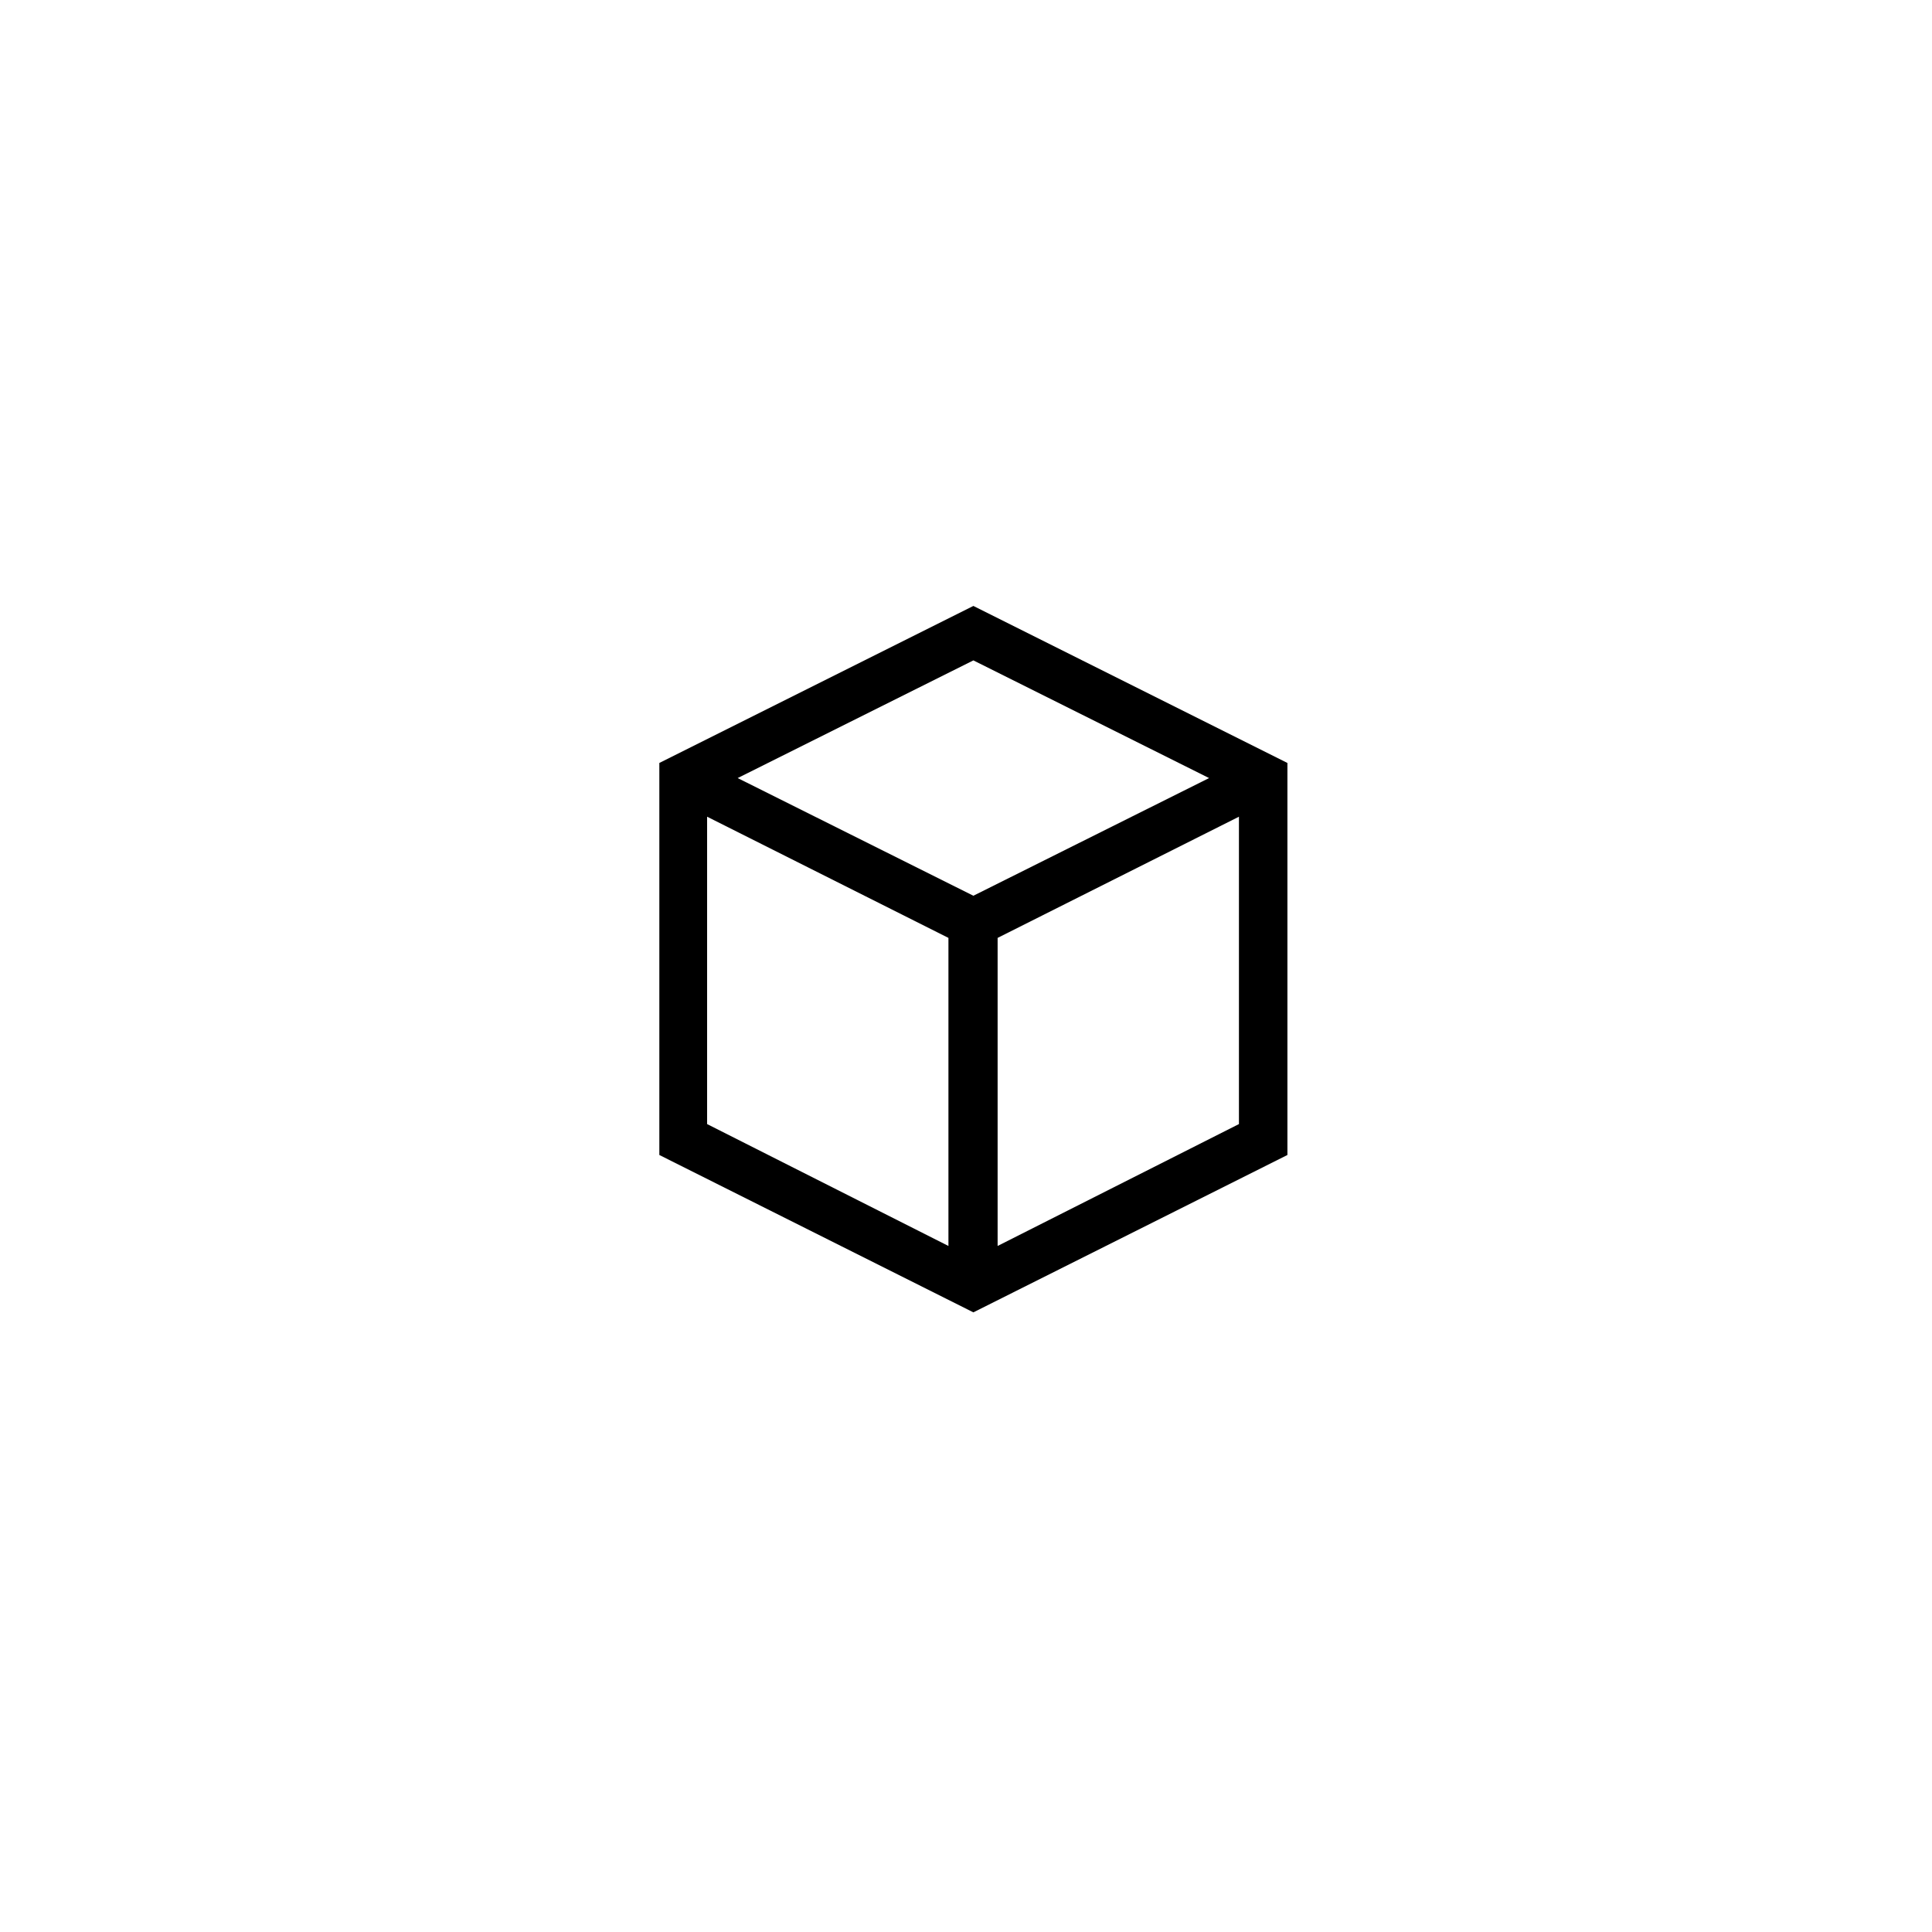
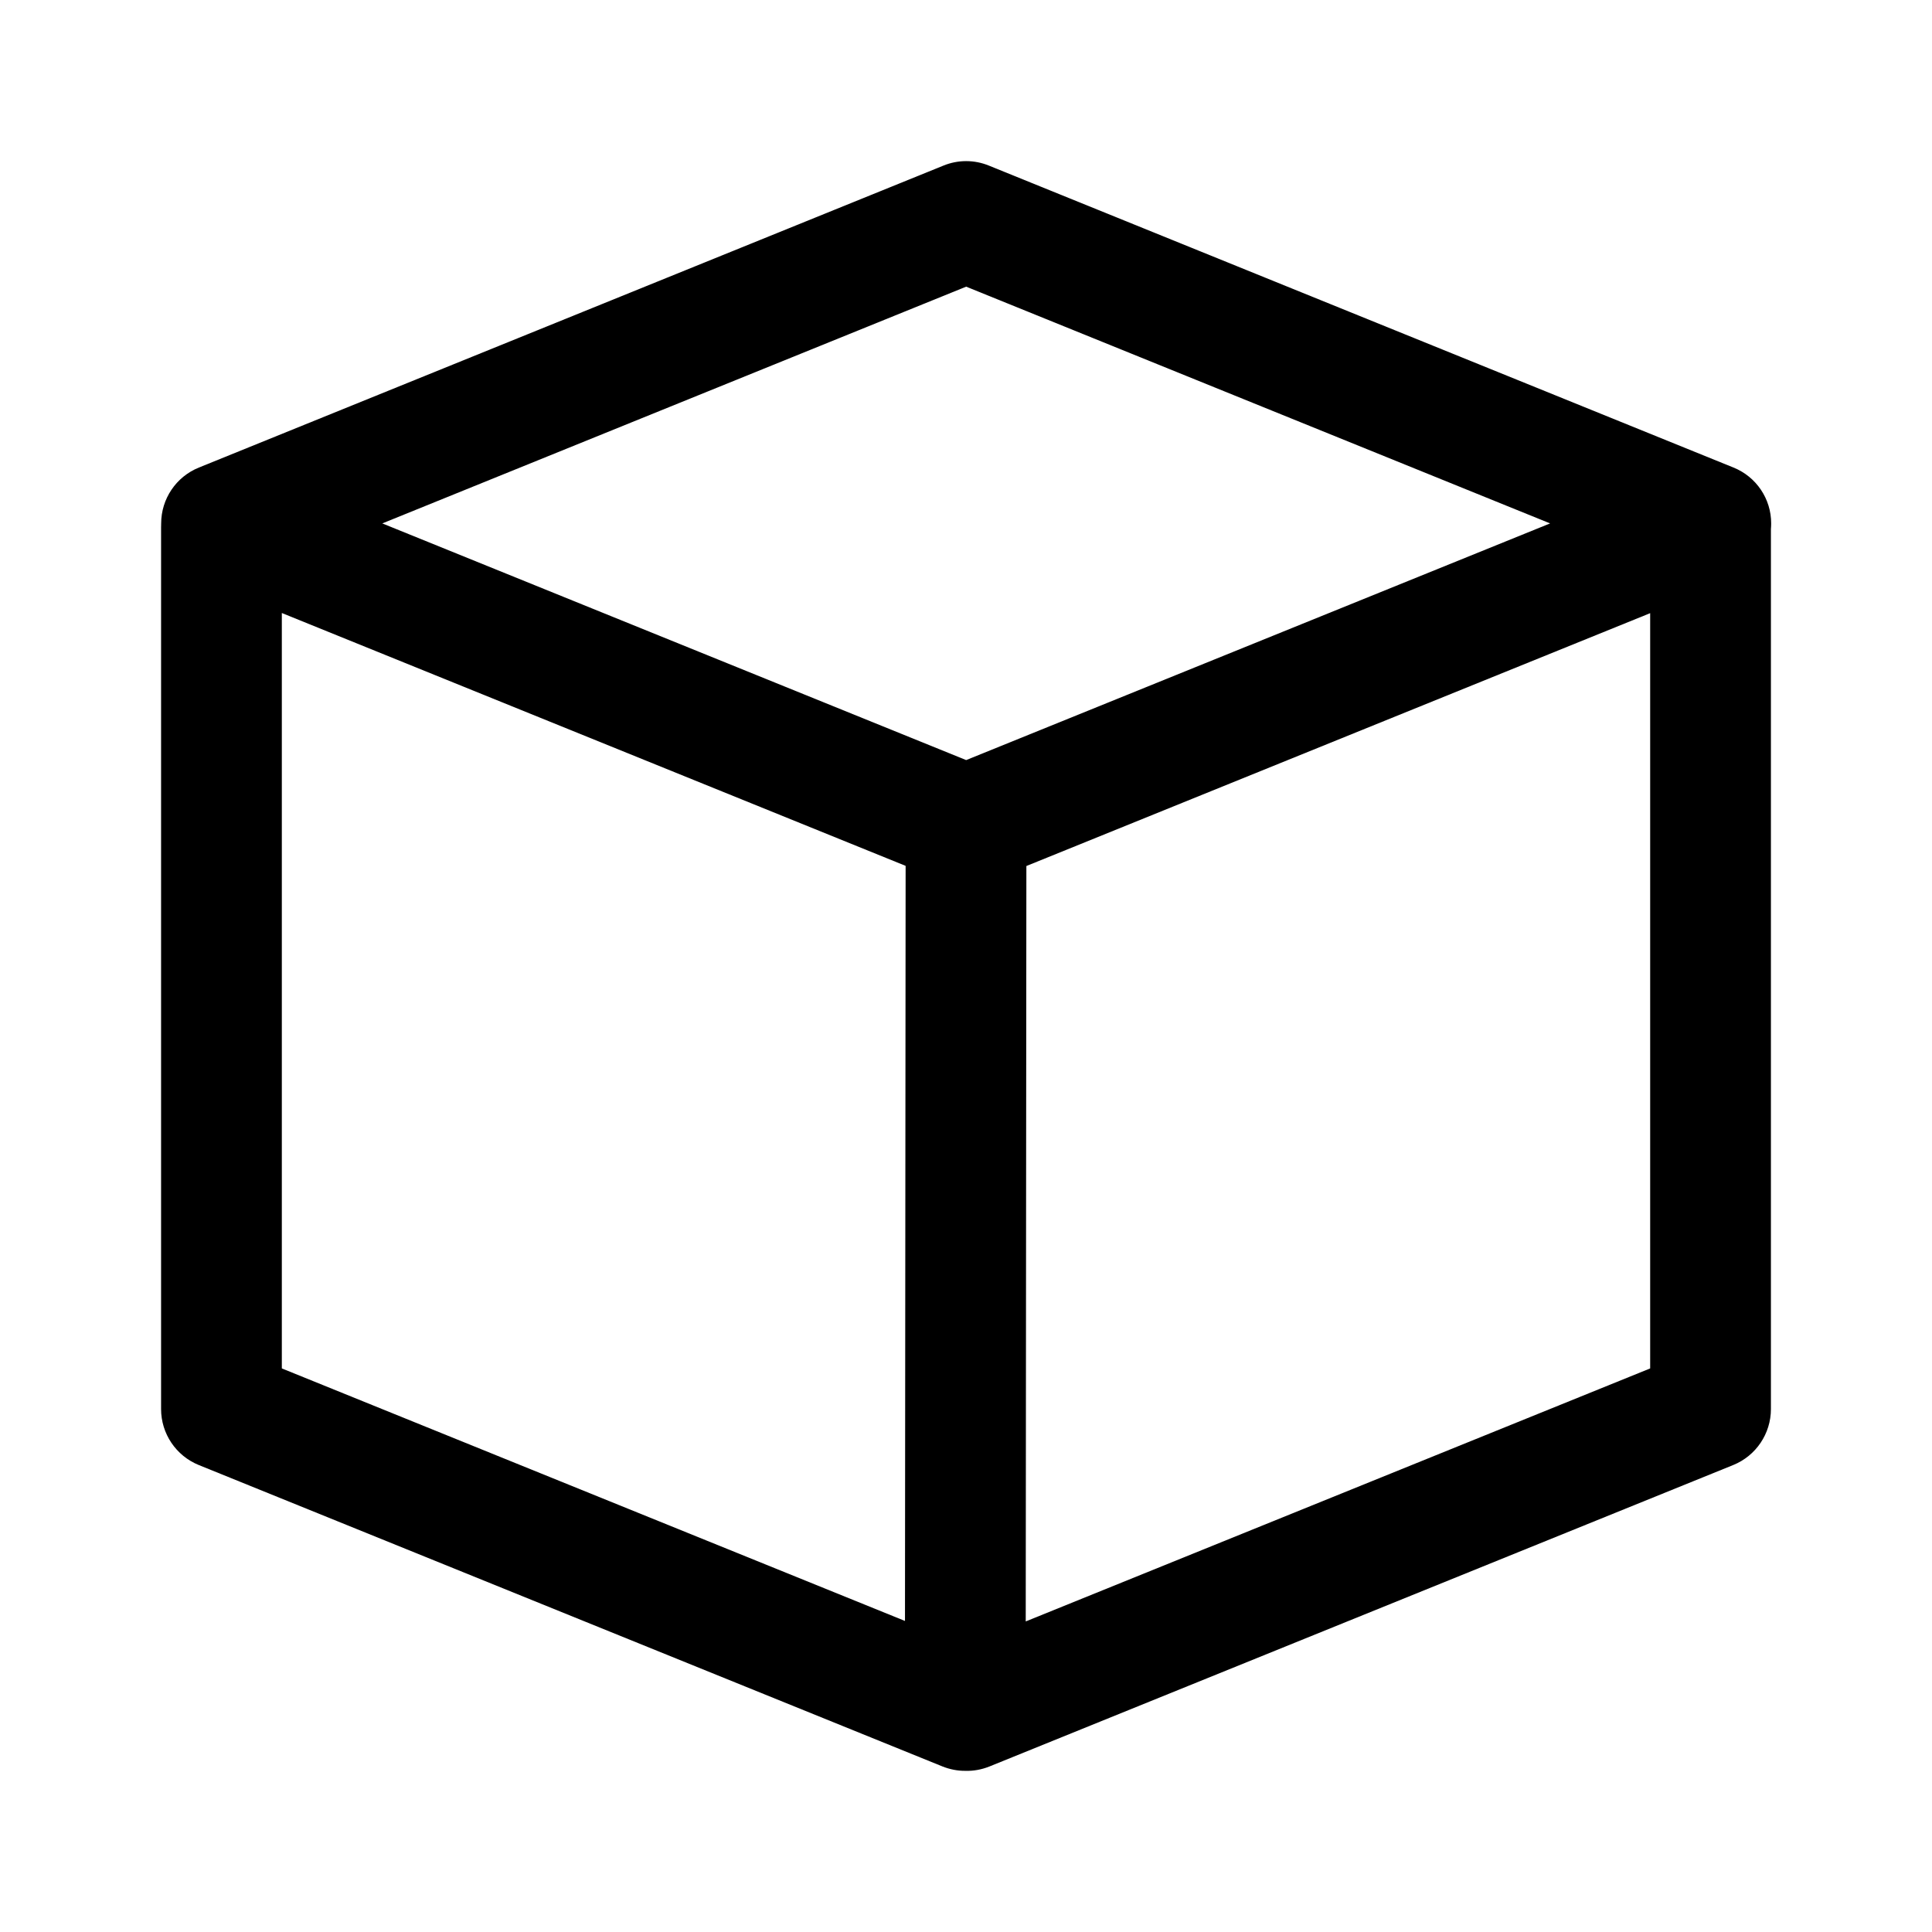
- <svg xmlns="http://www.w3.org/2000/svg" viewBox="0 0 55 55">
-   <defs>
-     <style>.cls-1{fill:none;}</style>
-   </defs>
-   <g id="Icon_buttons" data-name="Icon buttons">
-     <rect class="cls-1" width="55" height="55" />
-     <path d="M27.71,17.25l8.94,4.47V32.88l-8.94,4.48-8.94-4.48V21.72ZM27,35.47V26.7l-6.87-3.45V32ZM21,22.15l6.71,3.35,6.71-3.35L27.71,18.8ZM35.27,32V23.25L28.4,26.7v8.77Z" />
-   </g>
+ <svg xmlns="http://www.w3.org/2000/svg" viewBox="0 0 24 24" width="24" height="24">
+   <path d="M11.72 2.057C11.901 1.983 12.103 1.983 12.284 2.057L21.534 5.808C21.817 5.922 22.003 6.197 22.002 6.503C22.002 6.526 22.001 6.549 21.999 6.572L21.999 17.504C21.999 17.809 21.814 18.084 21.531 18.199L12.291 21.944C12.193 21.983 12.092 22.001 11.992 21.998C11.897 21.999 11.8 21.98 11.709 21.944L2.469 18.199C2.186 18.084 2.001 17.809 2.001 17.504L2.001 6.553C2.001 6.537 2.001 6.522 2.002 6.506L2.002 6.503C2.002 6.197 2.188 5.922 2.471 5.808L11.72 2.057ZM12.742 20.142L20.499 16.999L20.499 7.617L12.75 10.758L12.742 20.142ZM3.501 7.615L3.501 16.999L11.242 20.136L11.25 10.756L3.501 7.615ZM12.002 3.561L4.749 6.502L12.002 9.442L19.256 6.502L12.002 3.561Z" />
</svg>
